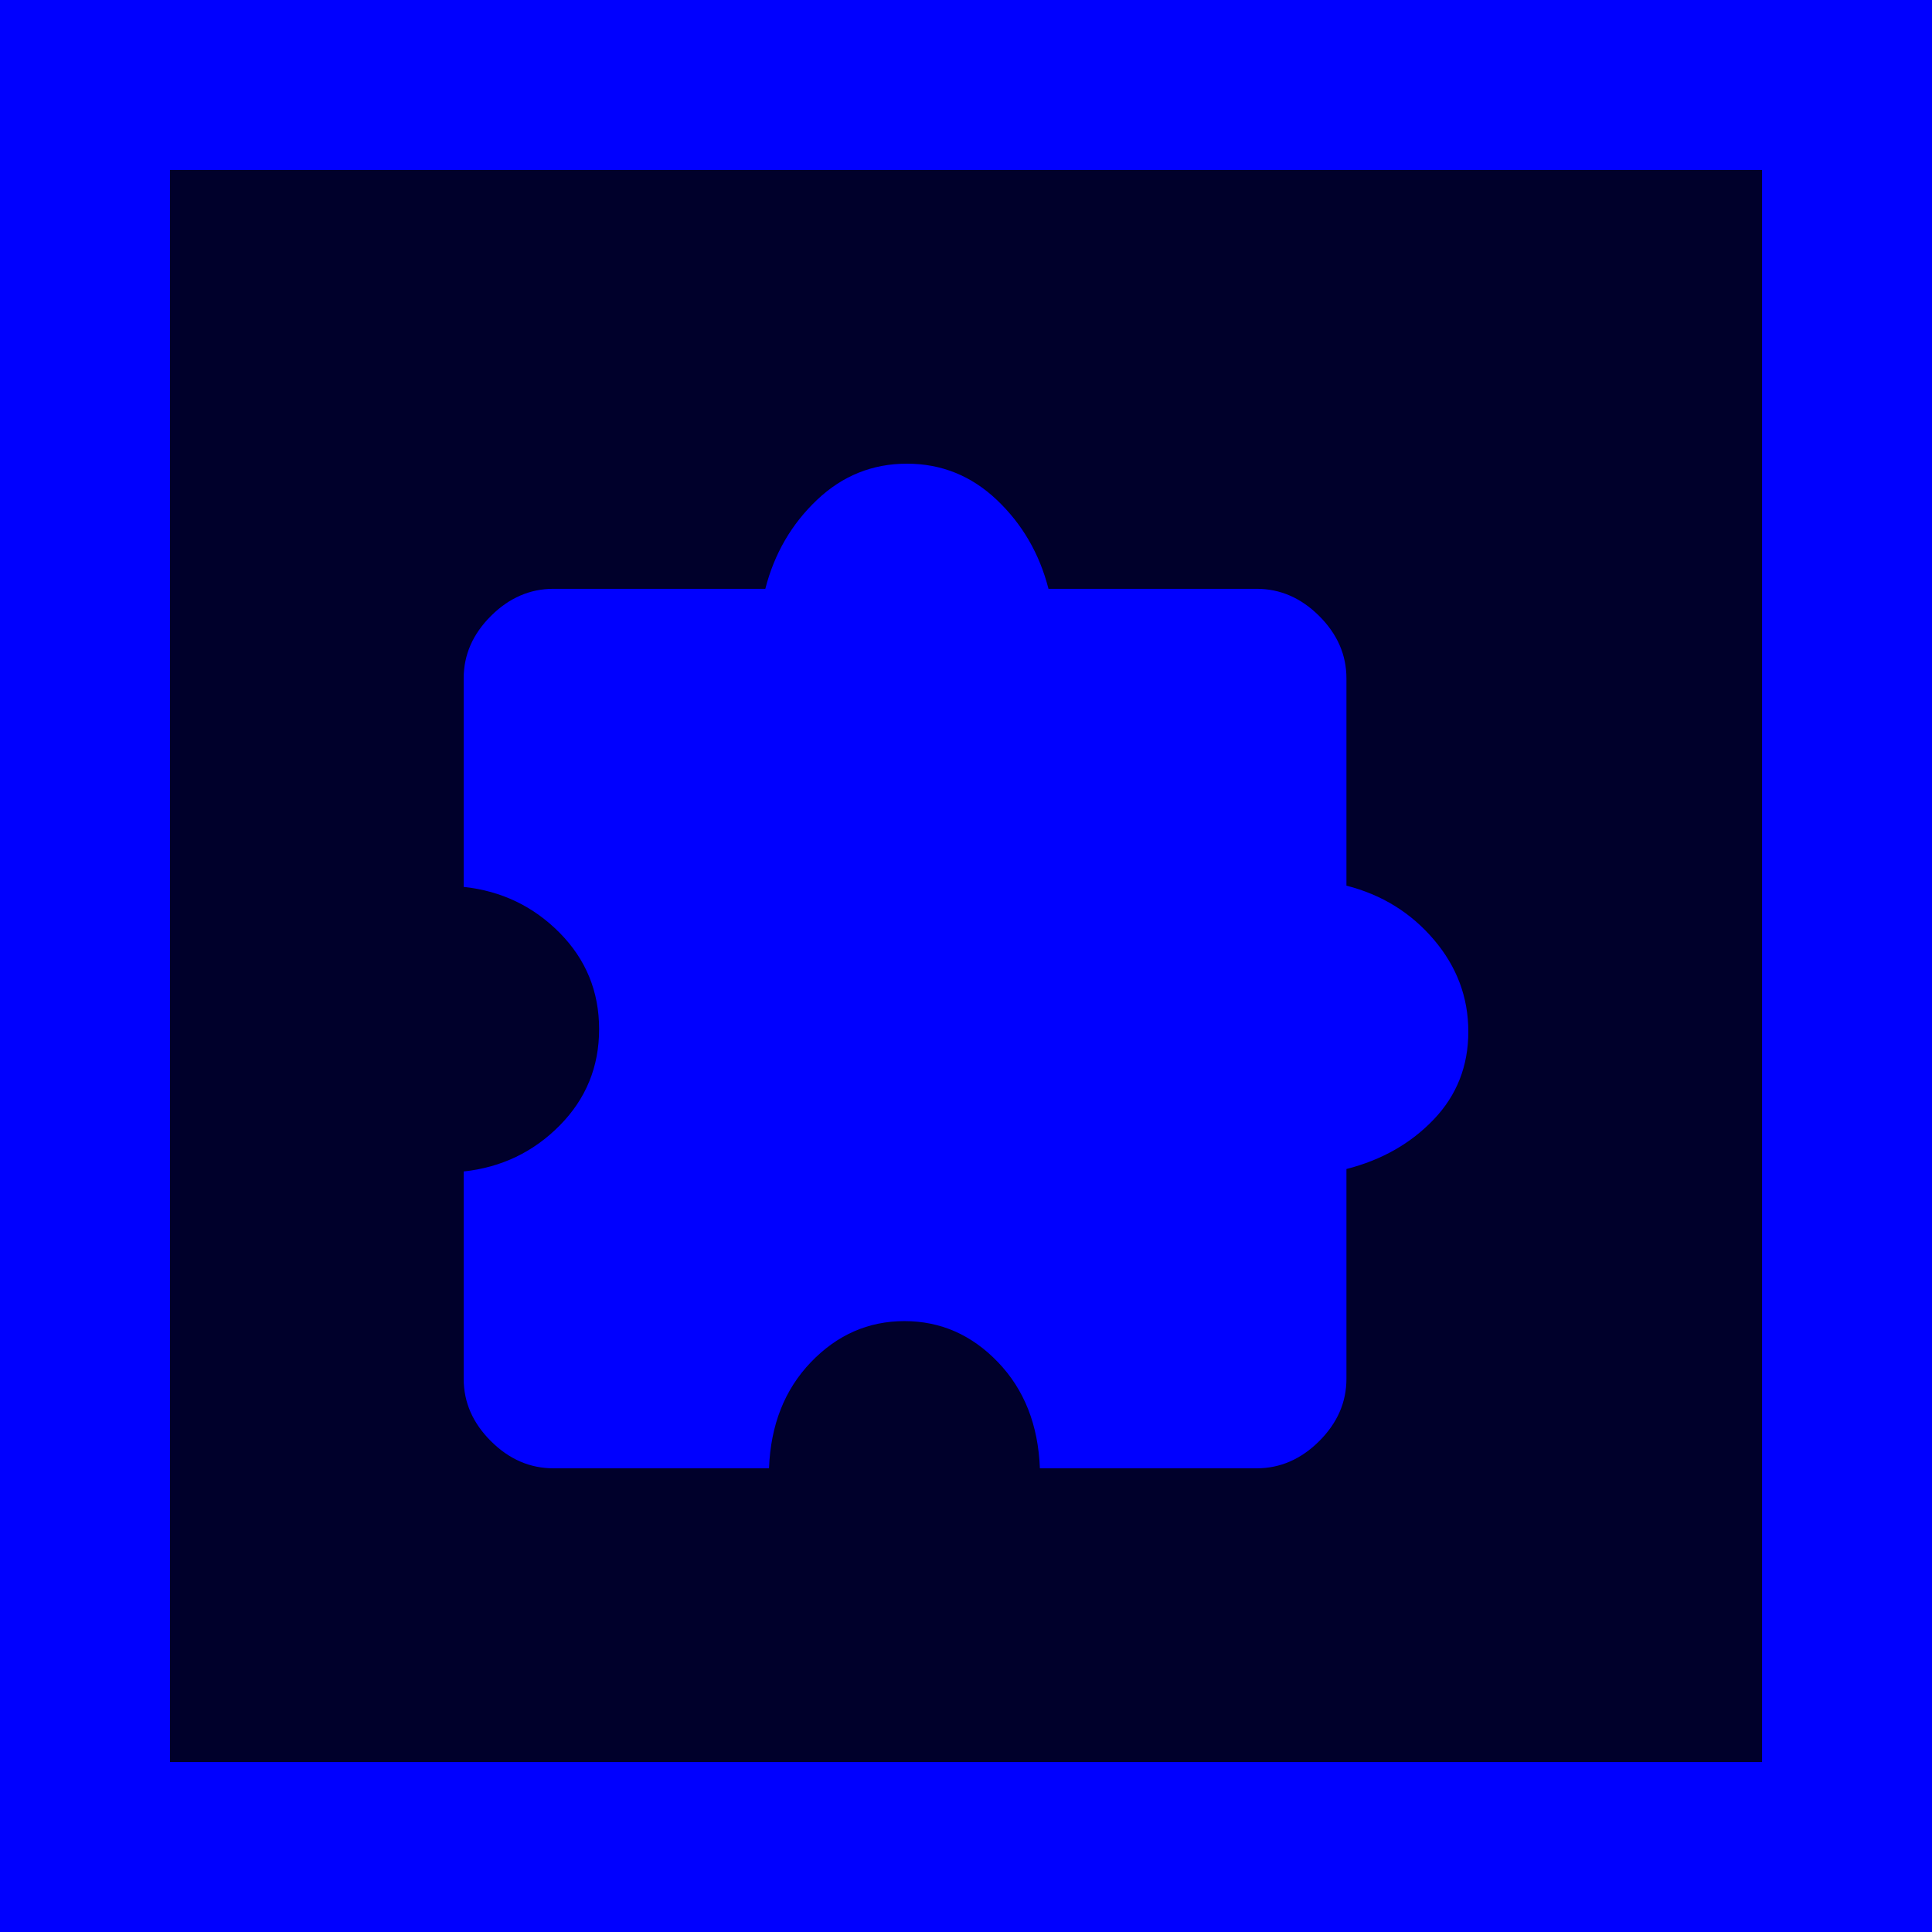
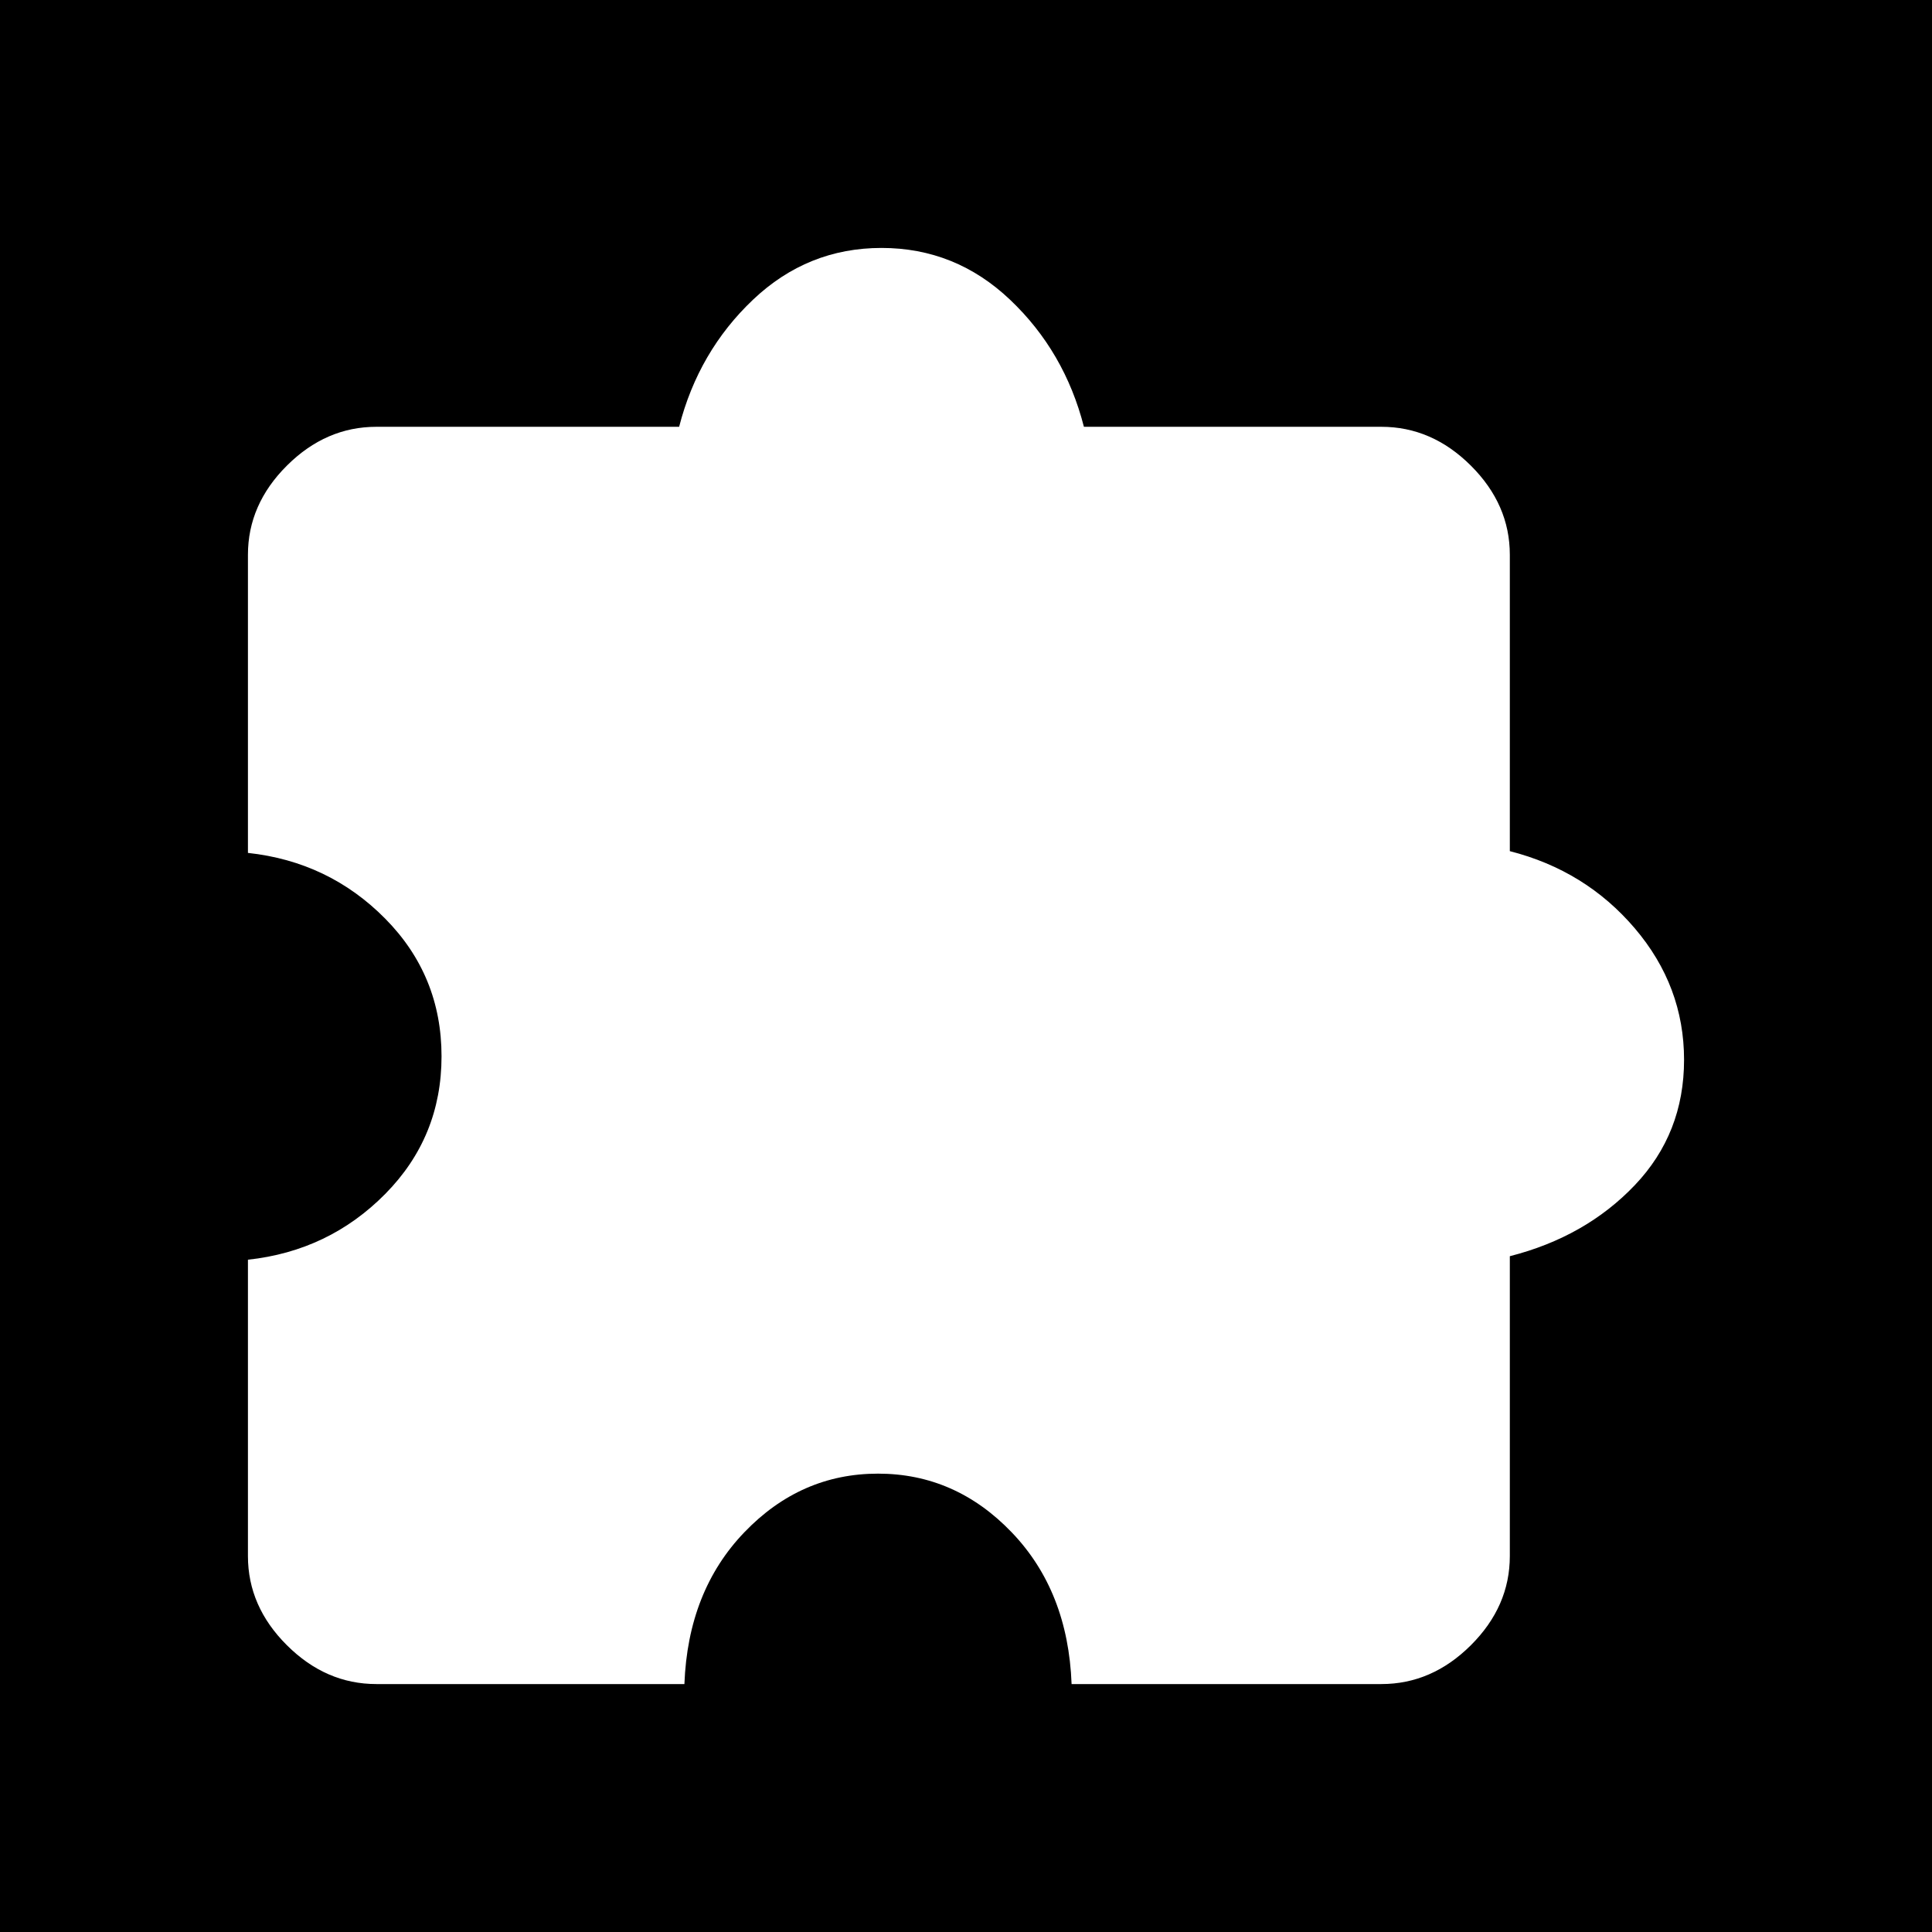
<svg xmlns="http://www.w3.org/2000/svg" height="600" viewBox="0 -960 24000 24000" width="600" fill="#e3e3e3" version="1.1" id="svg1">
  <defs id="defs1" />
-   <rect style="fill:#0000ff;stroke-width:160" id="rect2" width="24000" height="24000" x="5.3499687e-12" y="-960" />
-   <rect style="fill:#00002b;stroke-width:160" id="rect3" width="19776" height="19776" x="2112" y="1152" />
-   <path d="M 9552.941,17280 H 6876.471 q -439.4,0 -777.859,-337.372 Q 5760,16605.409 5760,16167.62 v -2575.239 q 703.529,-76.19 1192.941,-571.428 489.412,-495.239 489.412,-1196.191 0,-700.952 -489.412,-1196.19 Q 6463.529,10133.333 5760,10057.143 V 7466.667 q 0,-437.638 338.612,-775.01 338.459,-337.371 777.859,-337.371 H 9507.059 Q 9675.294,5699.048 10149.412,5249.524 10623.529,4800 11265.882,4800 q 642.353,0 1116.471,449.524 474.117,449.524 642.353,1104.762 h 2584.705 q 439.247,0 777.859,337.371 338.612,337.371 338.612,775.01 v 2575.238 q 657.647,167.619 1085.883,670.475 428.235,502.858 428.235,1142.858 0,640 -428.235,1089.524 -428.236,449.524 -1085.883,617.143 v 2605.715 q 0,437.789 -338.612,775.008 -338.612,337.372 -777.859,337.372 h -2691.764 q -30.589,-807.619 -520,-1318.095 -489.412,-510.477 -1162.353,-510.477 -672.941,0 -1162.353,510.477 -489.412,510.476 -520,1318.095 z" id="path1" style="fill:#0000ff;stroke-width:1" />
+   <rect style="fill:#000000;stroke-width:160" id="rect2" width="24000" height="24000" x="0" y="-960" />
+   <path d="M 8501.961,19960 H 4675.98 q -628.117,0 -1111.939,-482.269 Q 3080,18995.681 3080,18369.867 v -3681.27 q 1005.686,-108.914 1705.294,-816.85 699.608,-707.938 699.608,-1709.939 0,-1002.002 -699.608,-1709.939 Q 4085.686,9743.931 3080,9635.018 V 5931.966 q 0,-625.598 484.041,-1107.866 483.822,-482.268 1111.939,-482.268 H 8436.372 Q 8676.862,3405.177 9354.608,2762.589 10032.352,2120 10950.587,2120 q 918.236,0 1595.982,642.589 677.744,642.588 918.234,1579.243 h 3694.804 q 627.897,0 1111.938,482.268 484.042,482.268 484.042,1107.866 v 3681.27 q 940.098,239.609 1552.256,958.436 612.157,718.829 612.157,1633.701 0,914.871 -612.157,1557.46 -612.158,642.59 -1552.256,882.199 v 3724.835 q 0,625.814 -484.042,1107.864 Q 17787.504,19960 17159.607,19960 h -3847.843 q -43.726,-1154.481 -743.333,-1884.199 -699.608,-729.721 -1661.569,-729.721 -961.96,0 -1661.568,729.721 -699.608,729.718 -743.333,1884.199 z" id="path1" style="fill:#ffffff;stroke-width:1" />
</svg>
